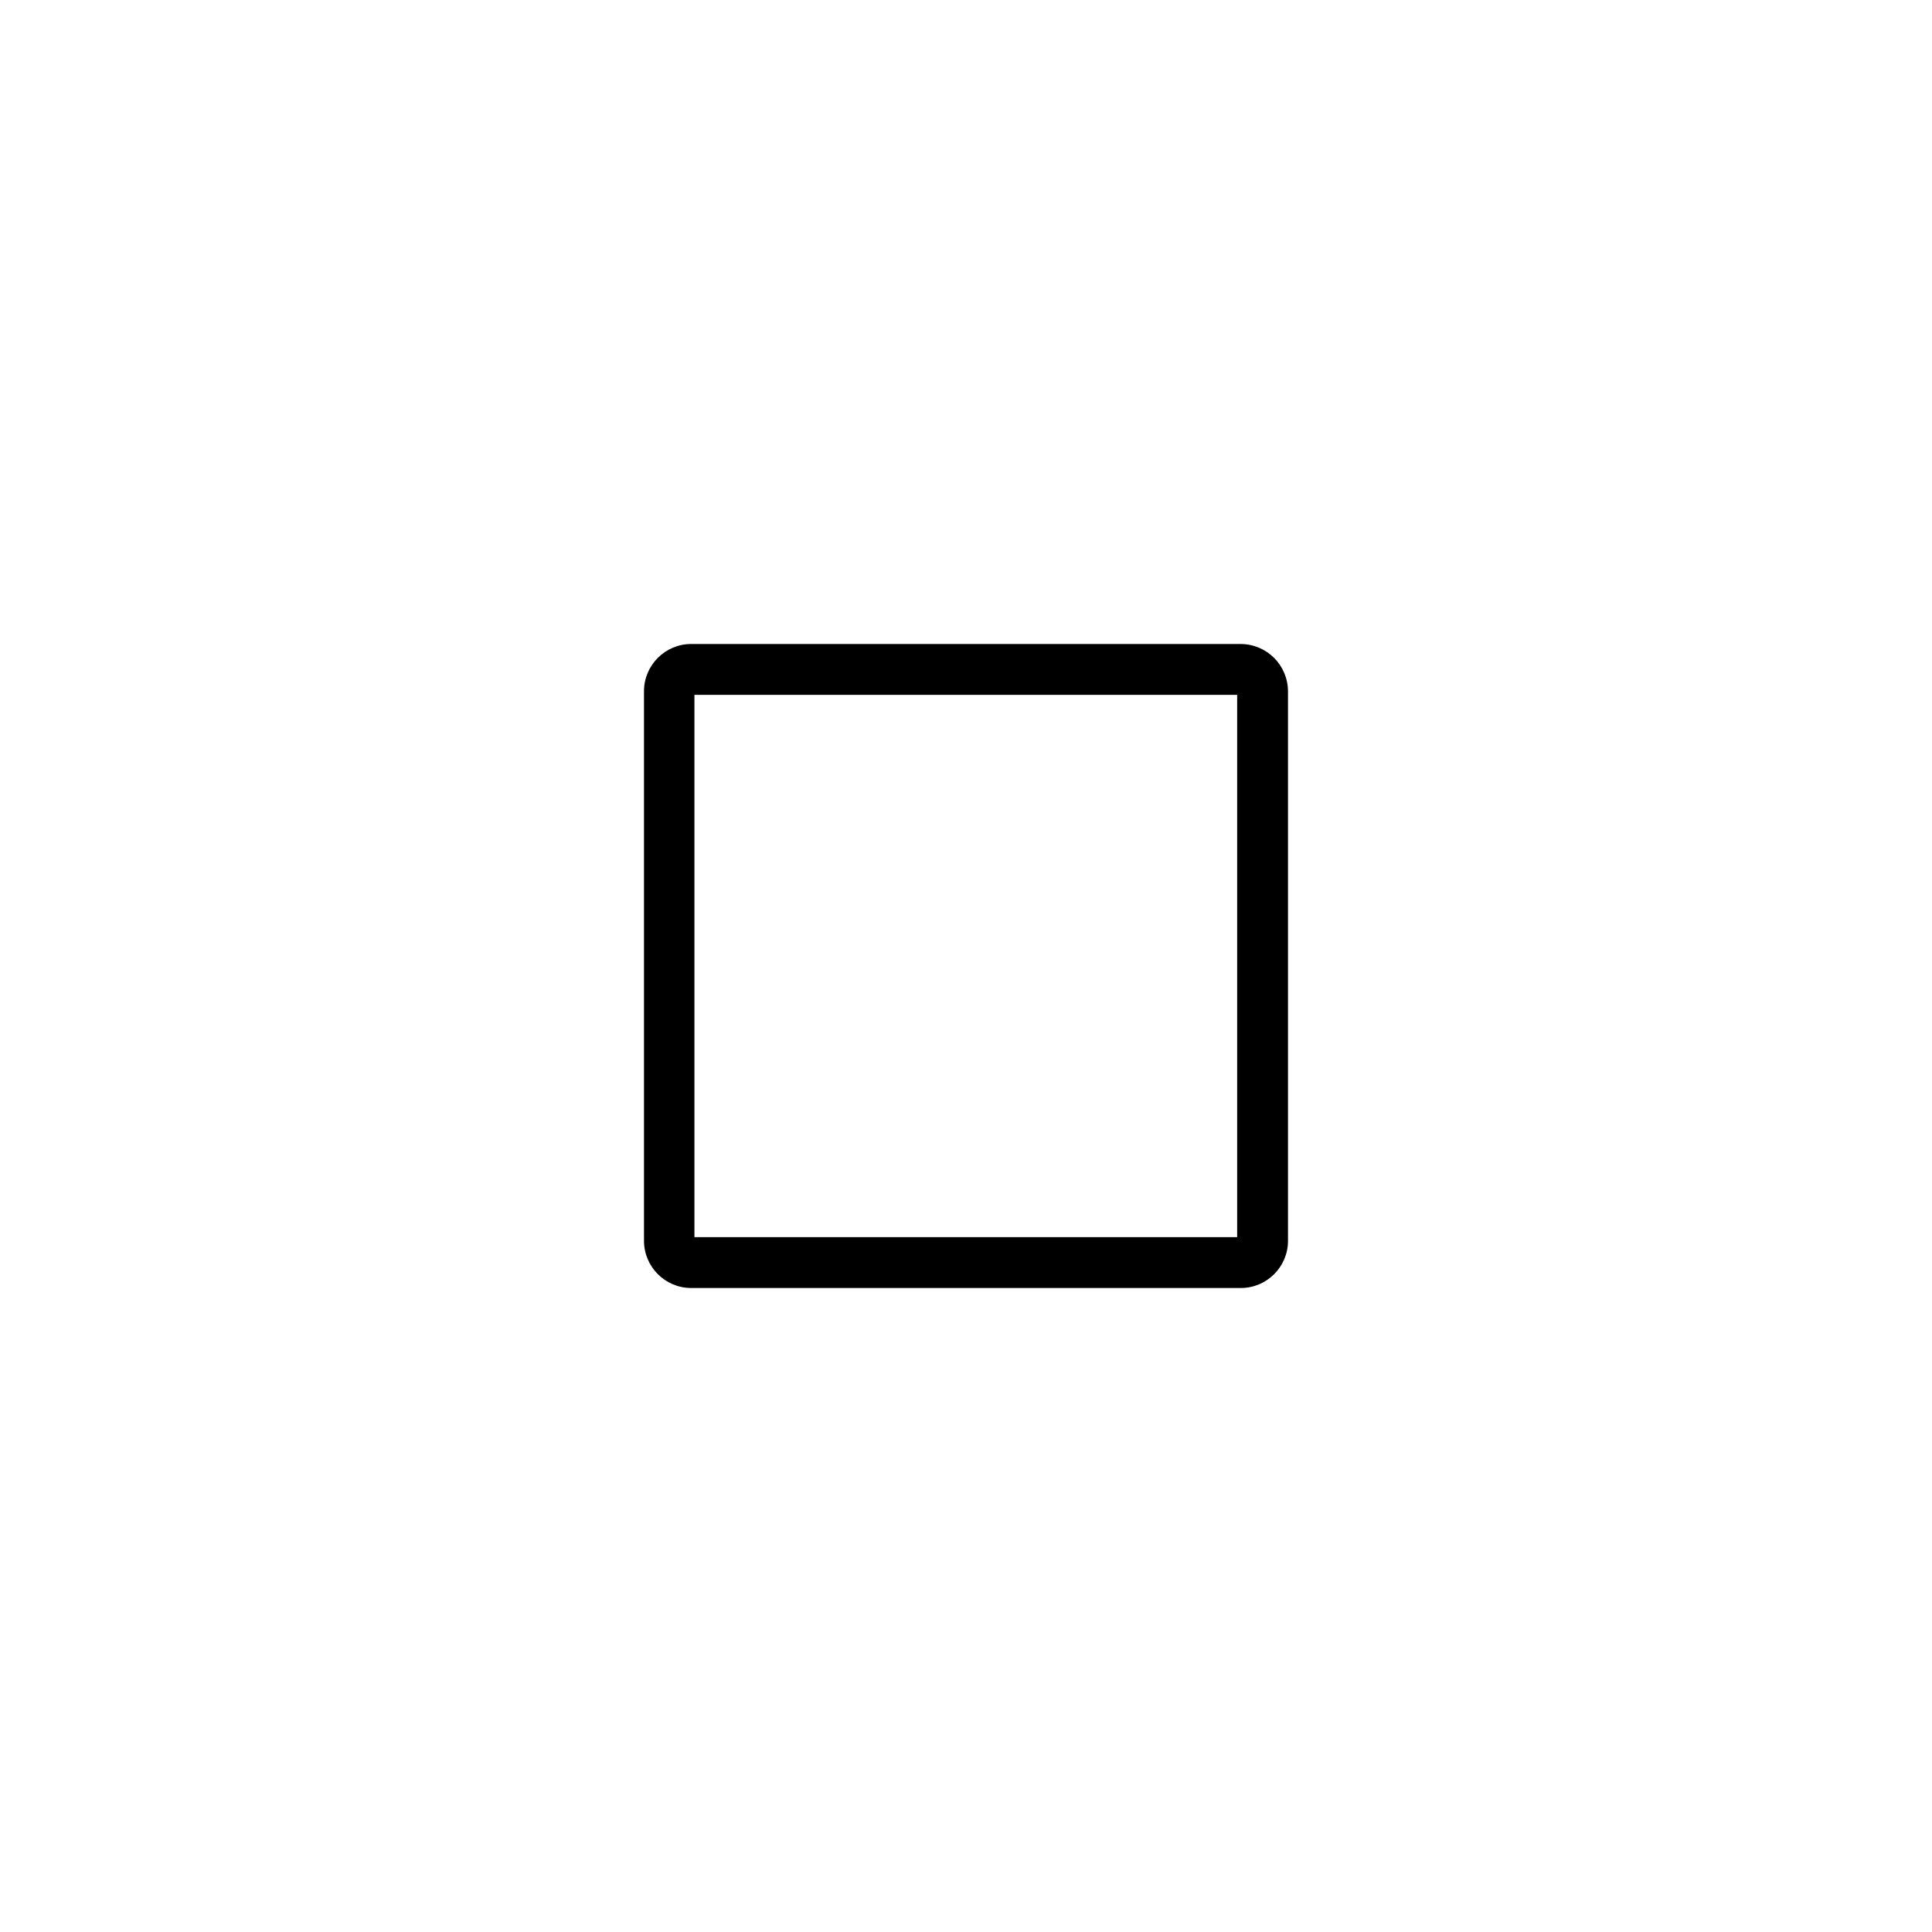
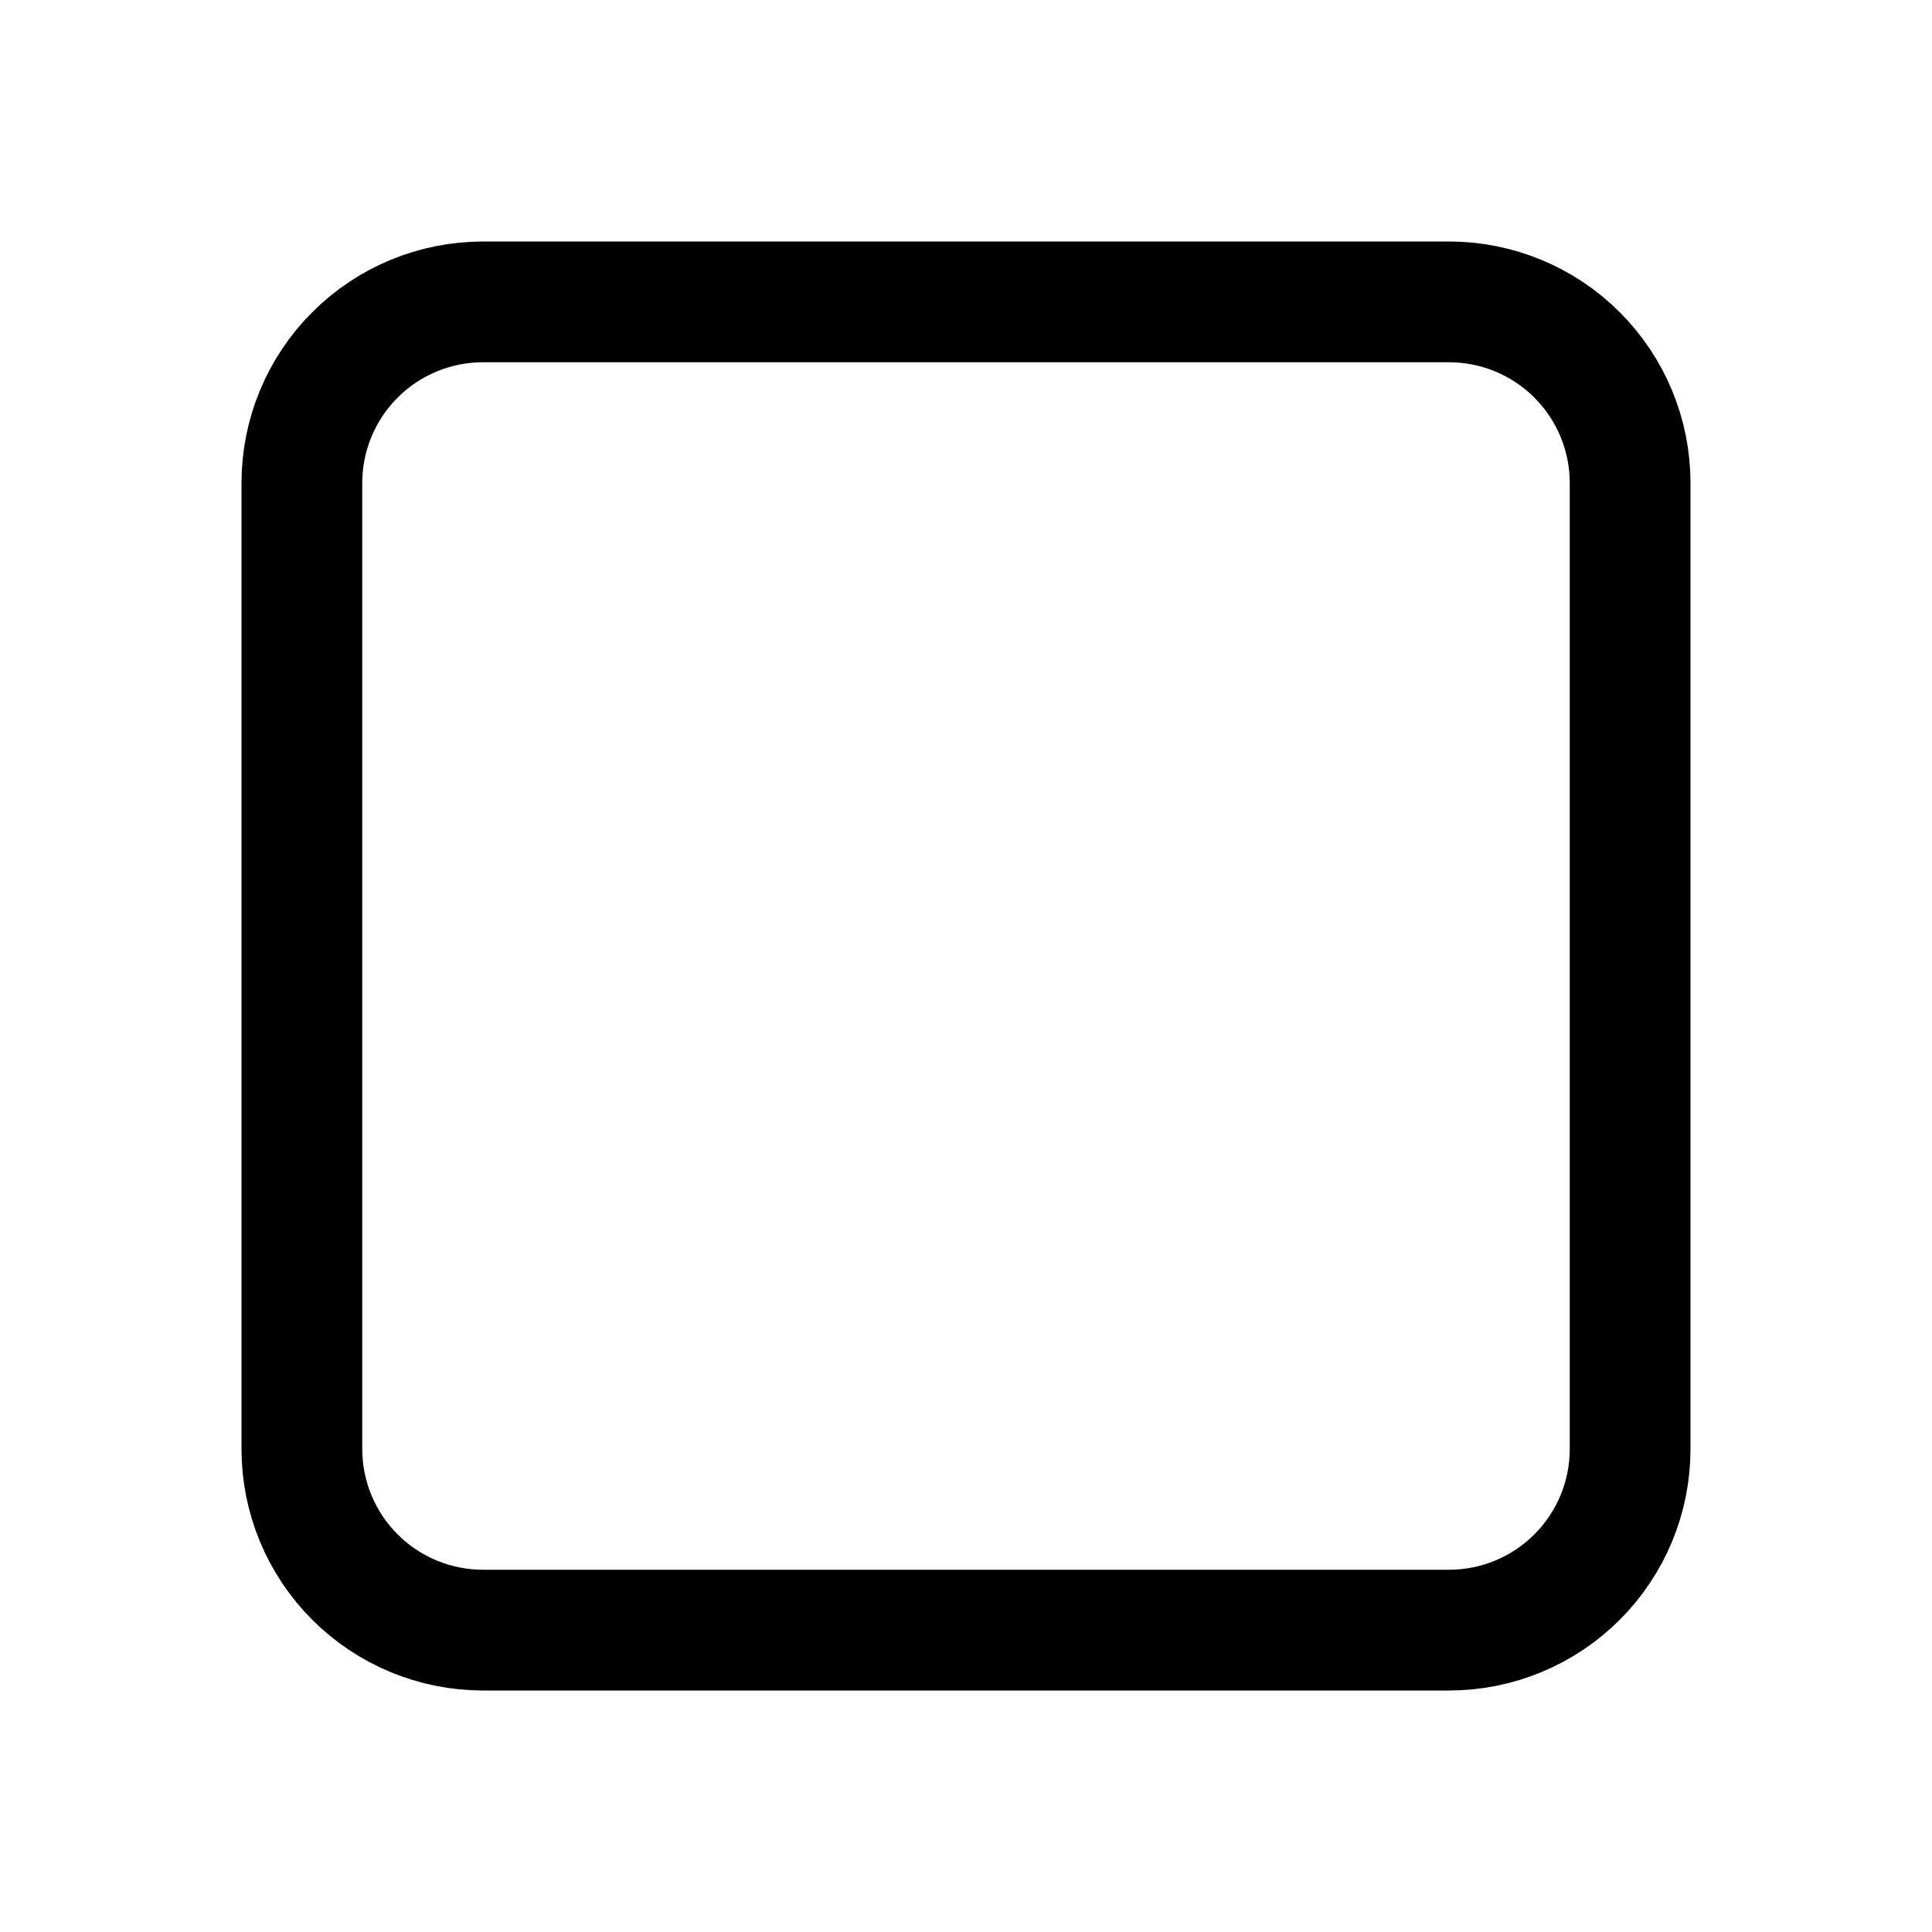
- <svg xmlns="http://www.w3.org/2000/svg" viewBox="0 0 48 48" fill="none" stroke-width="1.5">
-   <path d="M30.737 17.263V30.737H17.253V17.263H30.737ZM30.817 16H17.172C16.526 16 16 16.526 16 17.172V30.828C16 31.474 16.526 32 17.172 32H30.828C31.474 32 32 31.474 32 30.828V17.183C32 16.526 31.474 16 30.817 16Z" fill="currentColor" />
+ <svg xmlns="http://www.w3.org/2000/svg" width="24" height="24" viewBox="0 0 24 24" fill="none">
+   <path d="M18 3.75H6C5.403 3.75 4.831 3.987 4.409 4.409C3.987 4.831 3.75 5.403 3.75 6V18C3.75 18.597 3.987 19.169 4.409 19.591C4.831 20.013 5.403 20.25 6 20.25H18C18.597 20.25 19.169 20.013 19.591 19.591C20.013 19.169 20.25 18.597 20.25 18V6C20.25 5.403 20.013 4.831 19.591 4.409C19.169 3.987 18.597 3.75 18 3.75Z" stroke="black" stroke-width="1.5" stroke-linecap="round" stroke-linejoin="round" />
</svg>
